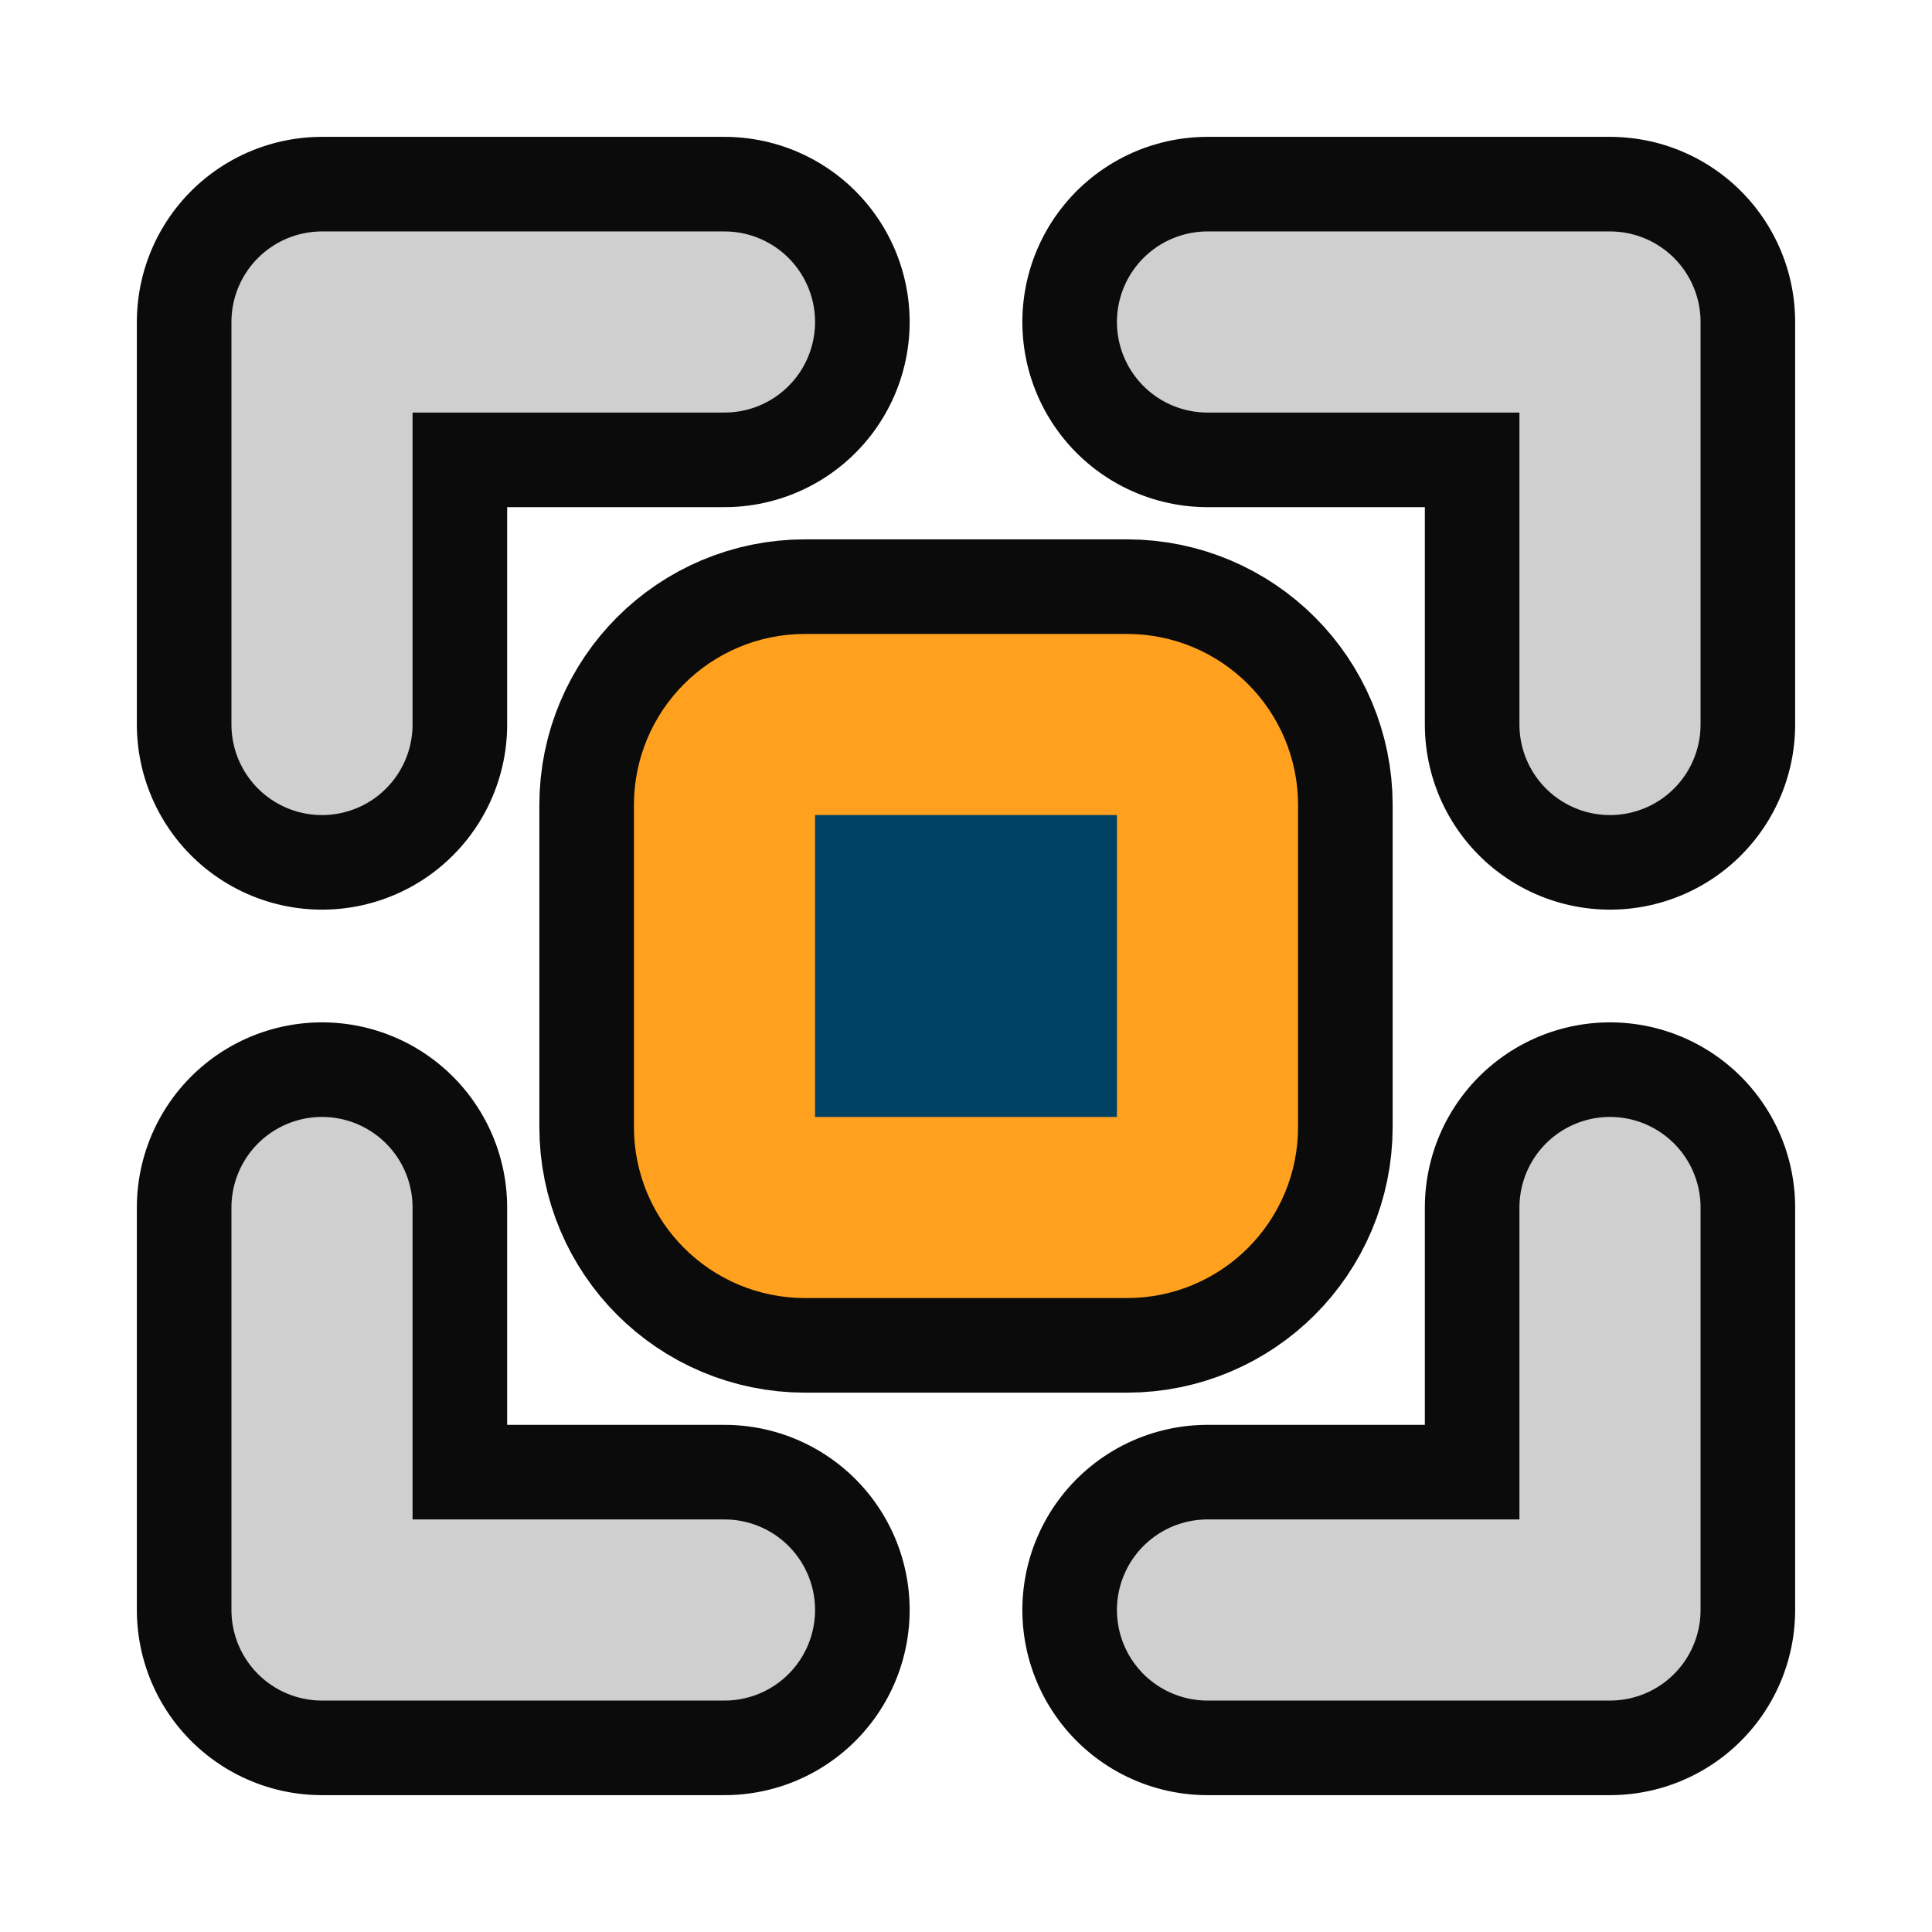
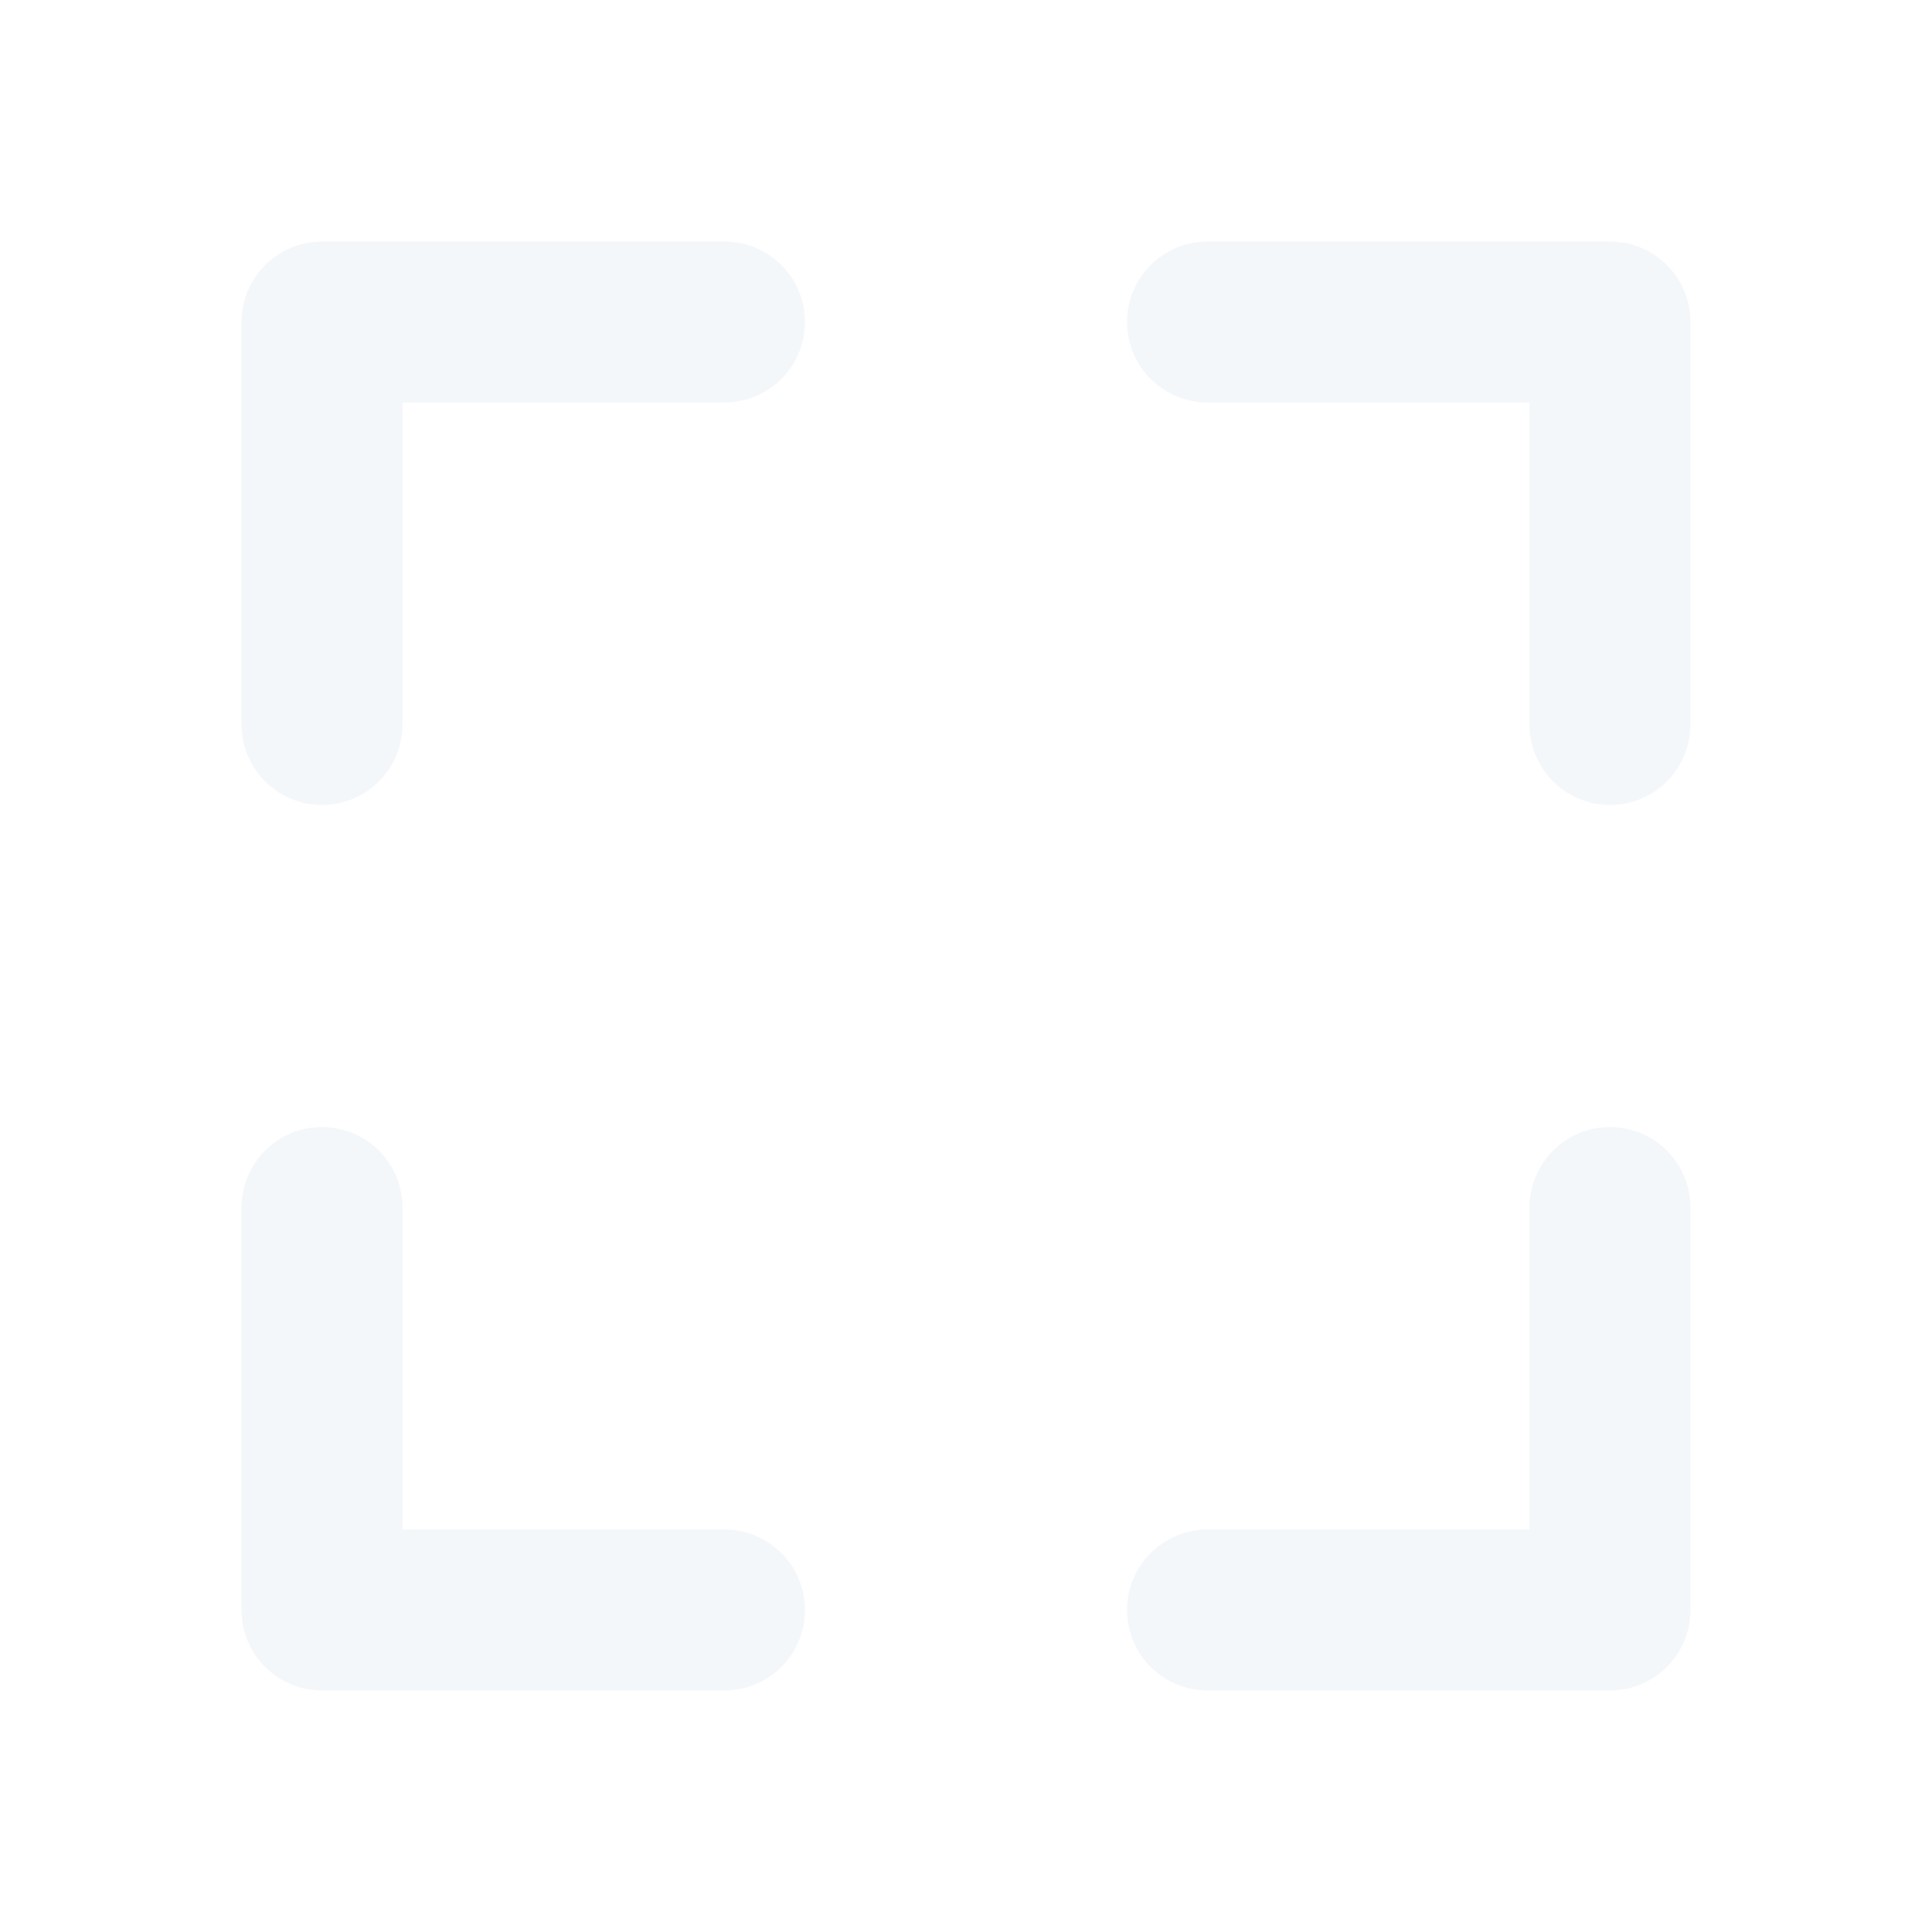
- <svg xmlns="http://www.w3.org/2000/svg" viewBox="0 0 24 24" fill="none" stroke-linecap="round" stroke-linejoin="round">
-   <g stroke="#0b0b0b" stroke-width="4.6">
-     <path d="M4,9V4H9 M15,4H20V9 M20,15V20H15 M9,20H4V15" fill="none" />
-     <rect x="9" y="9" width="6" height="6" rx="1" fill="#0b0b0b" />
-   </g>
-   <g stroke-width="2.25">
-     <path d="M4,9V4H9 M15,4H20V9 M20,15V20H15 M9,20H4V15" stroke="#cfcfcf" fill="none" />
-     <rect x="9" y="9" width="6" height="6" rx="1" stroke="#ffa01e" fill="#004264" />
-   </g>
+ <svg xmlns="http://www.w3.org/2000/svg" viewBox="0 0 24 24" fill="none" stroke-linecap="round" stroke-linejoin="round" stroke-width="2">
+   <path d="M4,9V4H9 M15,4H20V9 M20,15V20H15 M9,20H4V15" stroke="#f4f7fa" fill="none" />
</svg>
